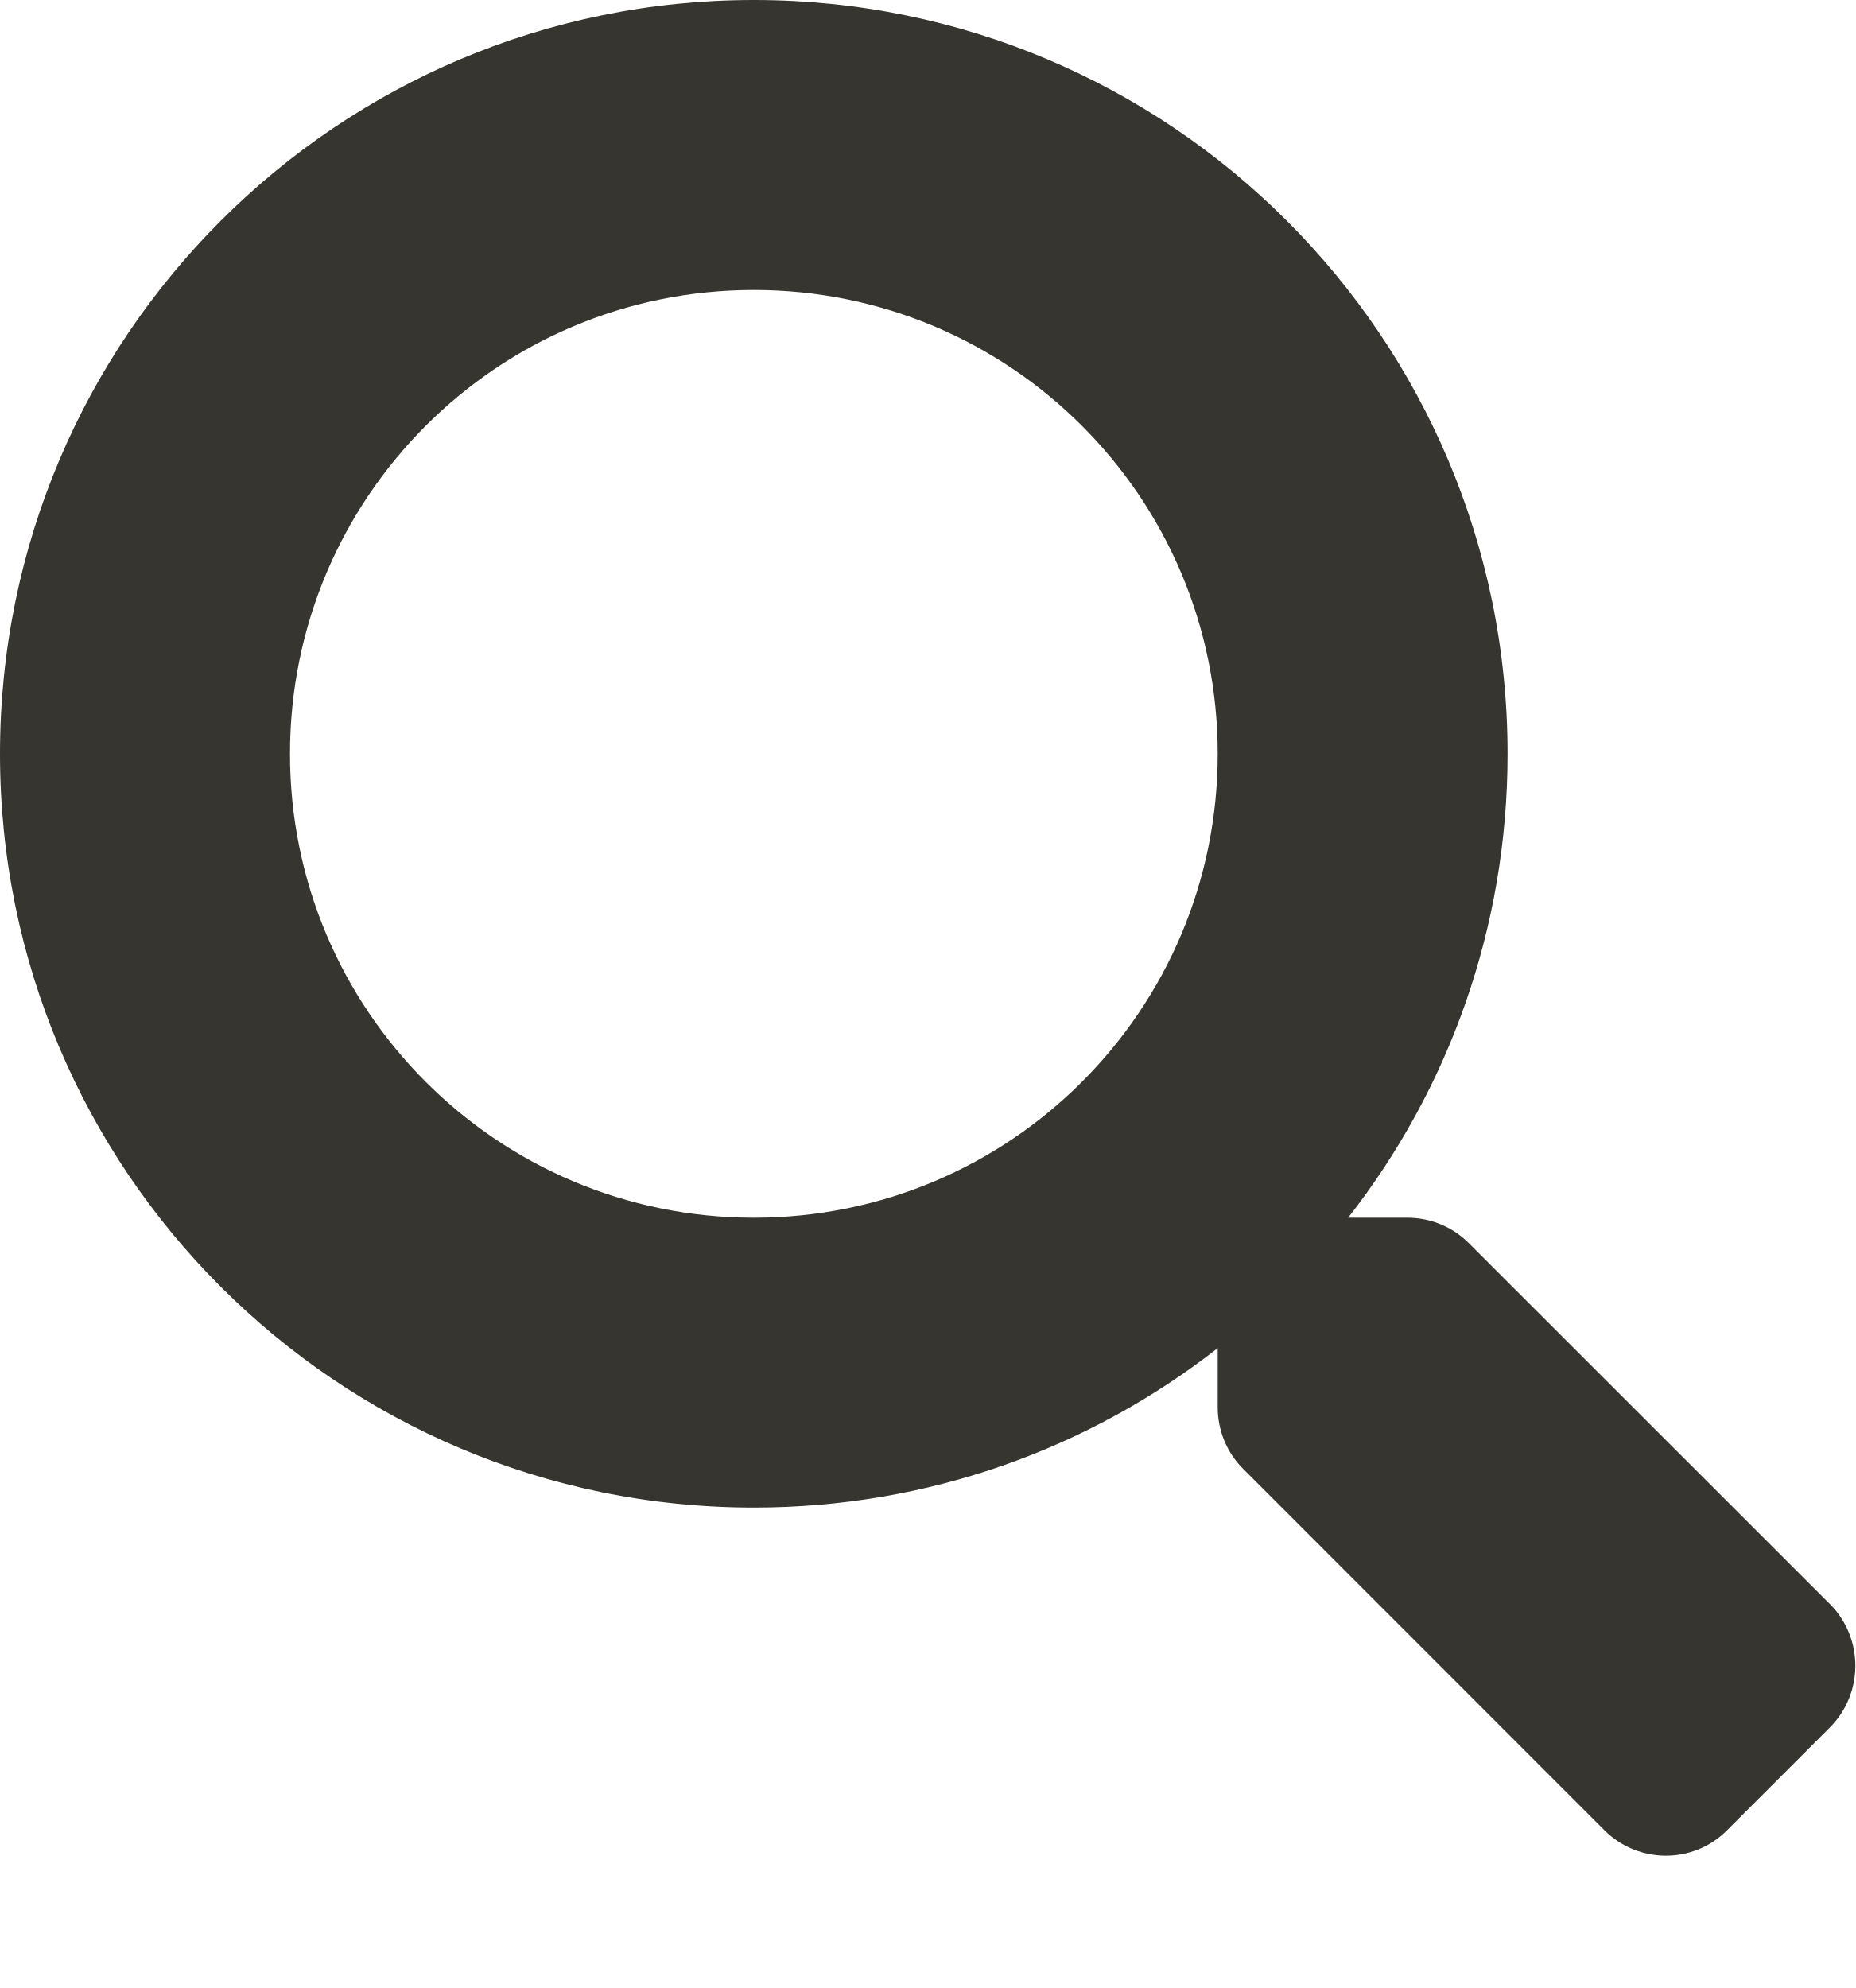
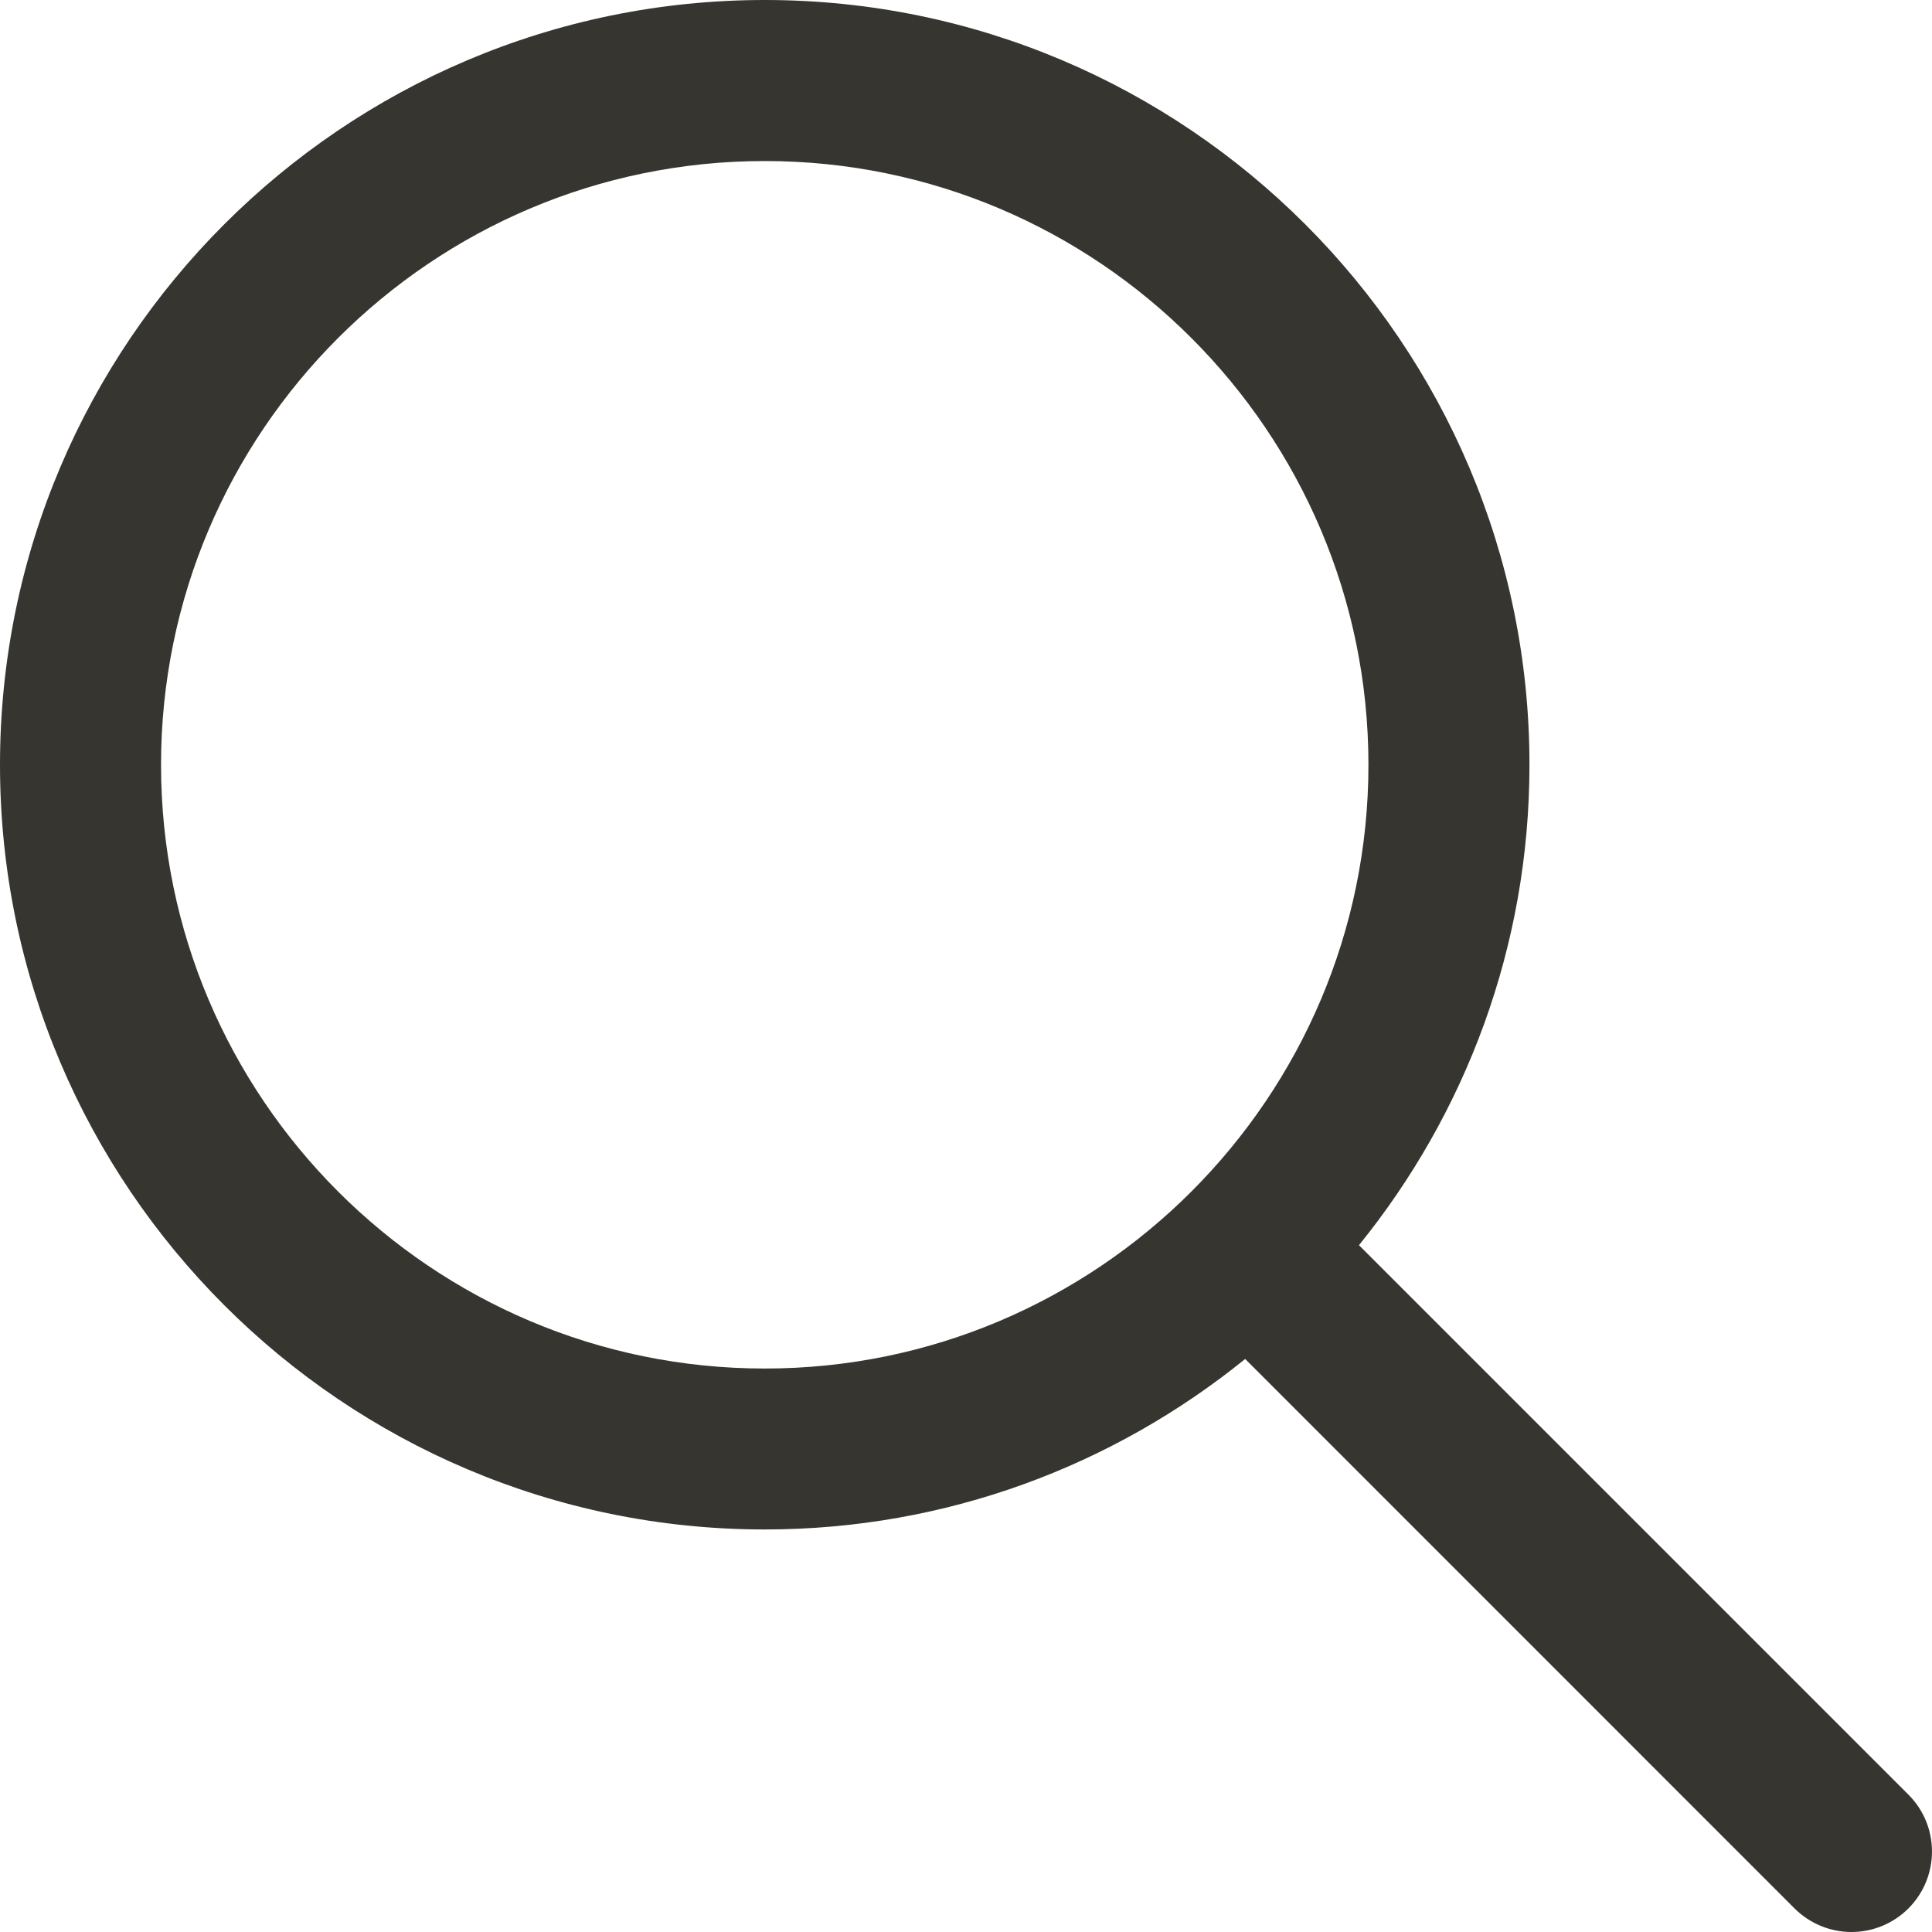
- <svg xmlns="http://www.w3.org/2000/svg" width="14" height="15" viewBox="0 0 14 15" fill="#37352f">
-   <path d="M13.809 12.105L11.082 9.379C10.959 9.256 10.793 9.188 10.618 9.188H10.172C10.927 8.222 11.375 7.008 11.375 5.688C11.375 2.546 8.829 0 5.688 0C2.546 0 0 2.546 0 5.688C0 8.829 2.546 11.375 5.688 11.375C7.008 11.375 8.222 10.927 9.188 10.172V10.618C9.188 10.793 9.256 10.959 9.379 11.082L12.105 13.809C12.362 14.066 12.778 14.066 13.032 13.809L13.806 13.035C14.063 12.778 14.063 12.362 13.809 12.105ZM5.688 9.188C3.754 9.188 2.188 7.623 2.188 5.688C2.188 3.754 3.752 2.188 5.688 2.188C7.621 2.188 9.188 3.752 9.188 5.688C9.188 7.621 7.623 9.188 5.688 9.188Z" fill="#37352f" />
+ <svg xmlns="http://www.w3.org/2000/svg" width="20" height="20" viewBox="0 0 20 20" fill="none">
+   <path d="M19.756 18.578L14.068 12.89C15.17 11.529 15.833 9.8 15.833 7.917C15.833 3.552 12.281 0 7.917 0C3.552 0 0 3.552 0 7.917C0 12.282 3.552 15.833 7.917 15.833C9.8 15.833 11.529 15.17 12.89 14.068L18.577 19.756C18.74 19.918 18.953 20 19.166 20C19.38 20 19.593 19.918 19.756 19.756C20.081 19.43 20.081 18.903 19.756 18.578ZM7.917 14.167C4.47 14.167 1.667 11.363 1.667 7.917C1.667 4.47 4.47 1.667 7.917 1.667C11.363 1.667 14.166 4.47 14.166 7.917C14.166 11.363 11.363 14.167 7.917 14.167Z" fill="#37352F" />
</svg>
